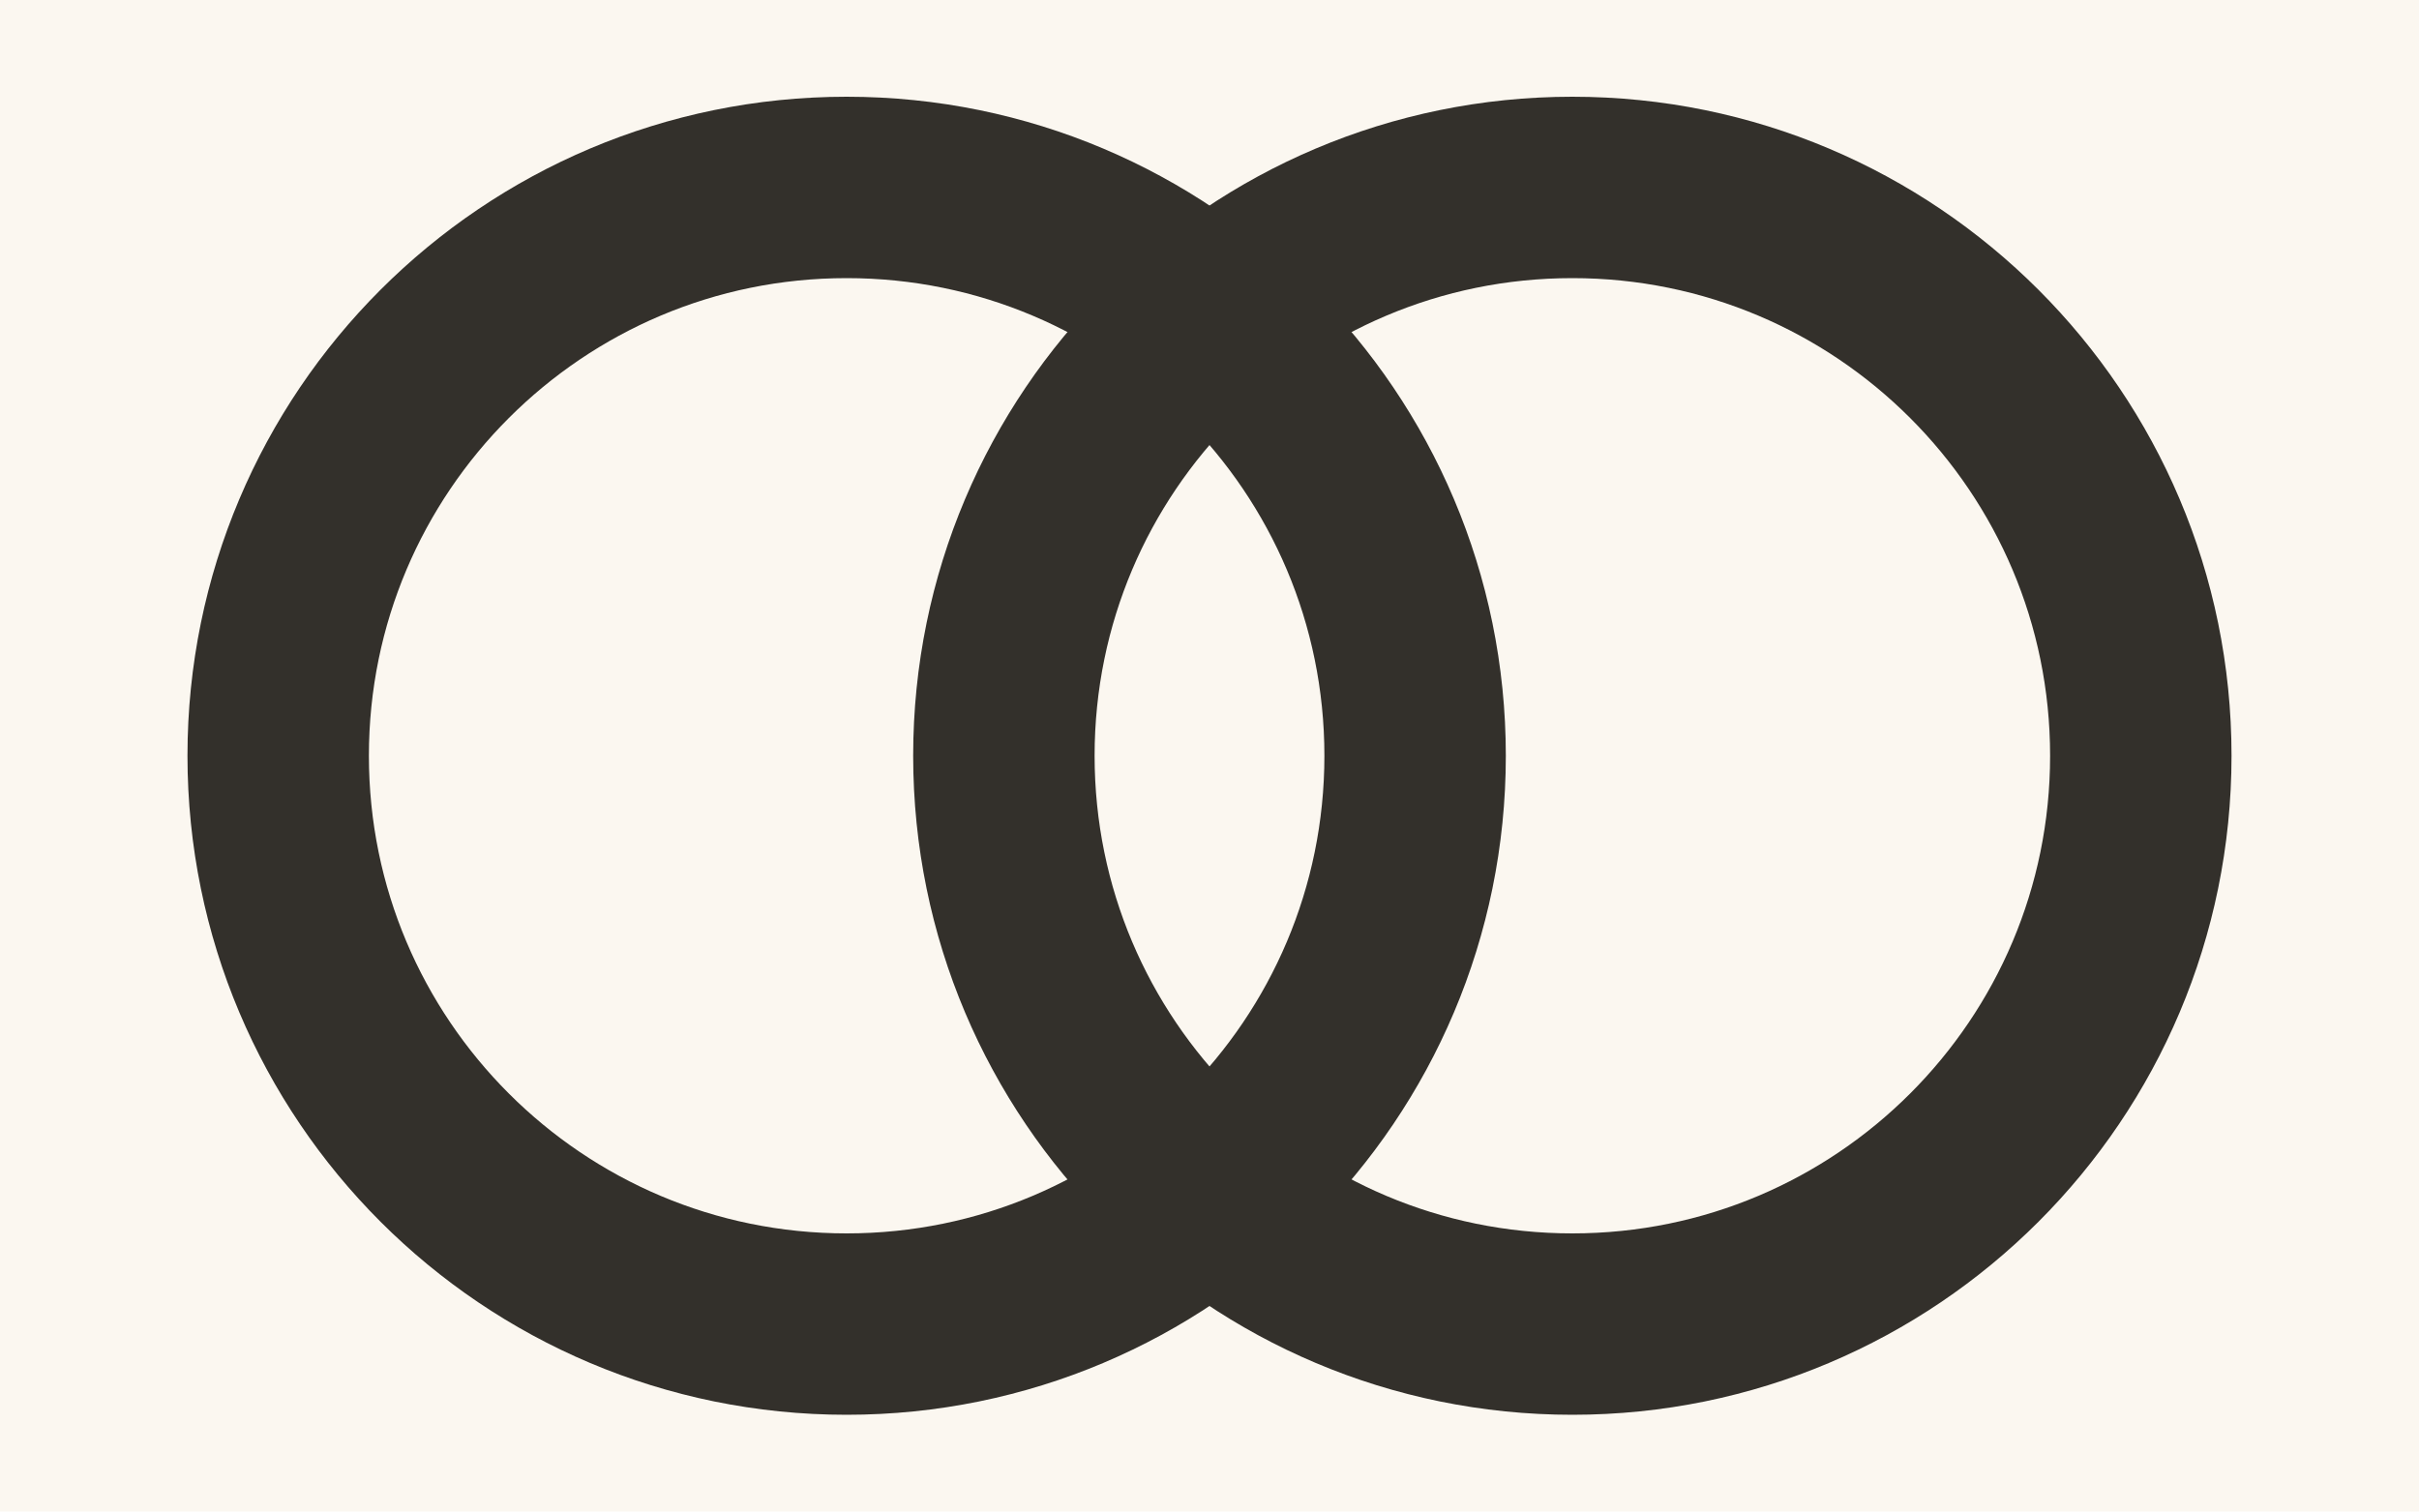
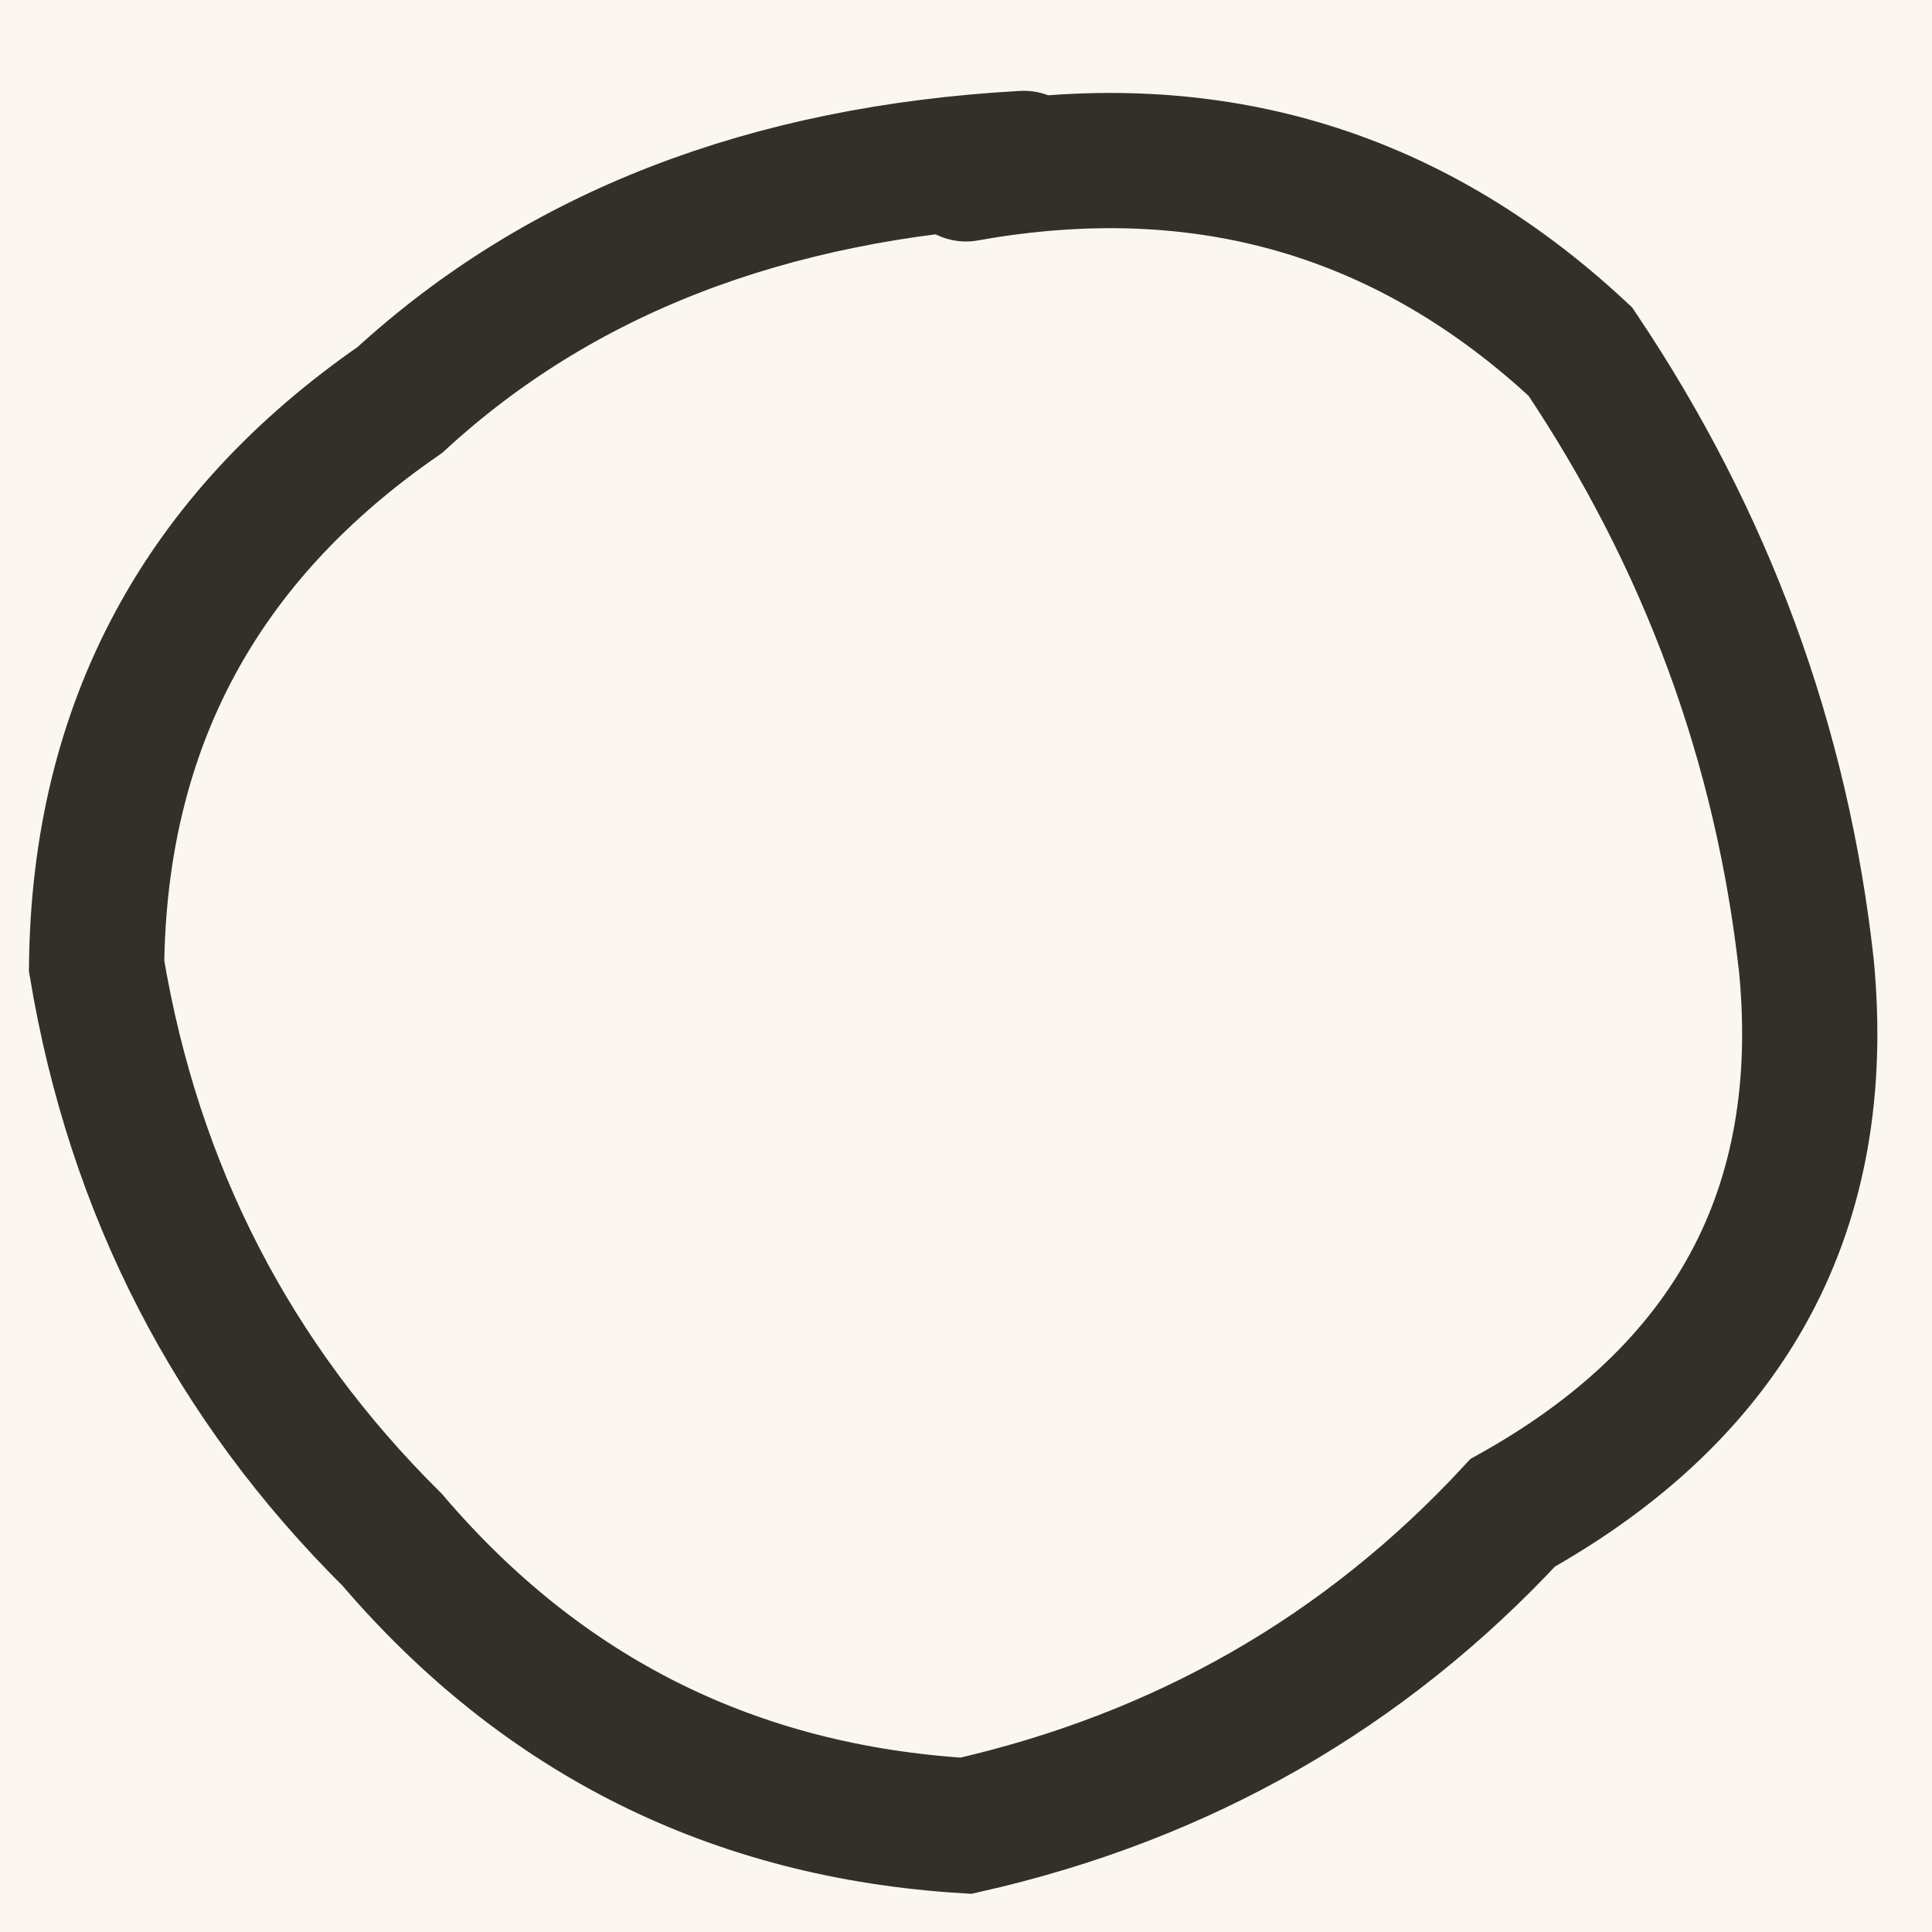
- <svg xmlns="http://www.w3.org/2000/svg" viewBox="0 0 40 25" width="40" height="25" role="img" aria-label="Kristina Dixon Counselling">
-   <rect width="40" height="25" fill="#FBF7F0" />
-   <g fill="none" stroke="#33302B" stroke-width="3" stroke-linecap="round">
-     <circle cx="14" cy="12.5" r="9.4" />
-     <circle cx="26" cy="12.5" r="9.4" />
-   </g>
+ <svg xmlns="http://www.w3.org/2000/svg" viewBox="0 0 100 100" width="100" height="100" role="img" aria-label="Kristina Dixon Counselling">
+   <rect width="100" height="100" fill="#FBF7F0" />
+   <path d="M50 9 Q68.4 5.7 81.8 18.2 Q91.6 32.8 93.5 50 Q95.3 68.8 78.3 78.3 Q66.8 90.7 50 94.5 Q32 93.4 20.3 79.7 Q7.9 67.4 5 50 Q5.2 31.4 20.7 20.7 Q33.1 9.3 53 8.2" fill="none" stroke="#33302B" stroke-width="7" stroke-linecap="round" />
</svg>
